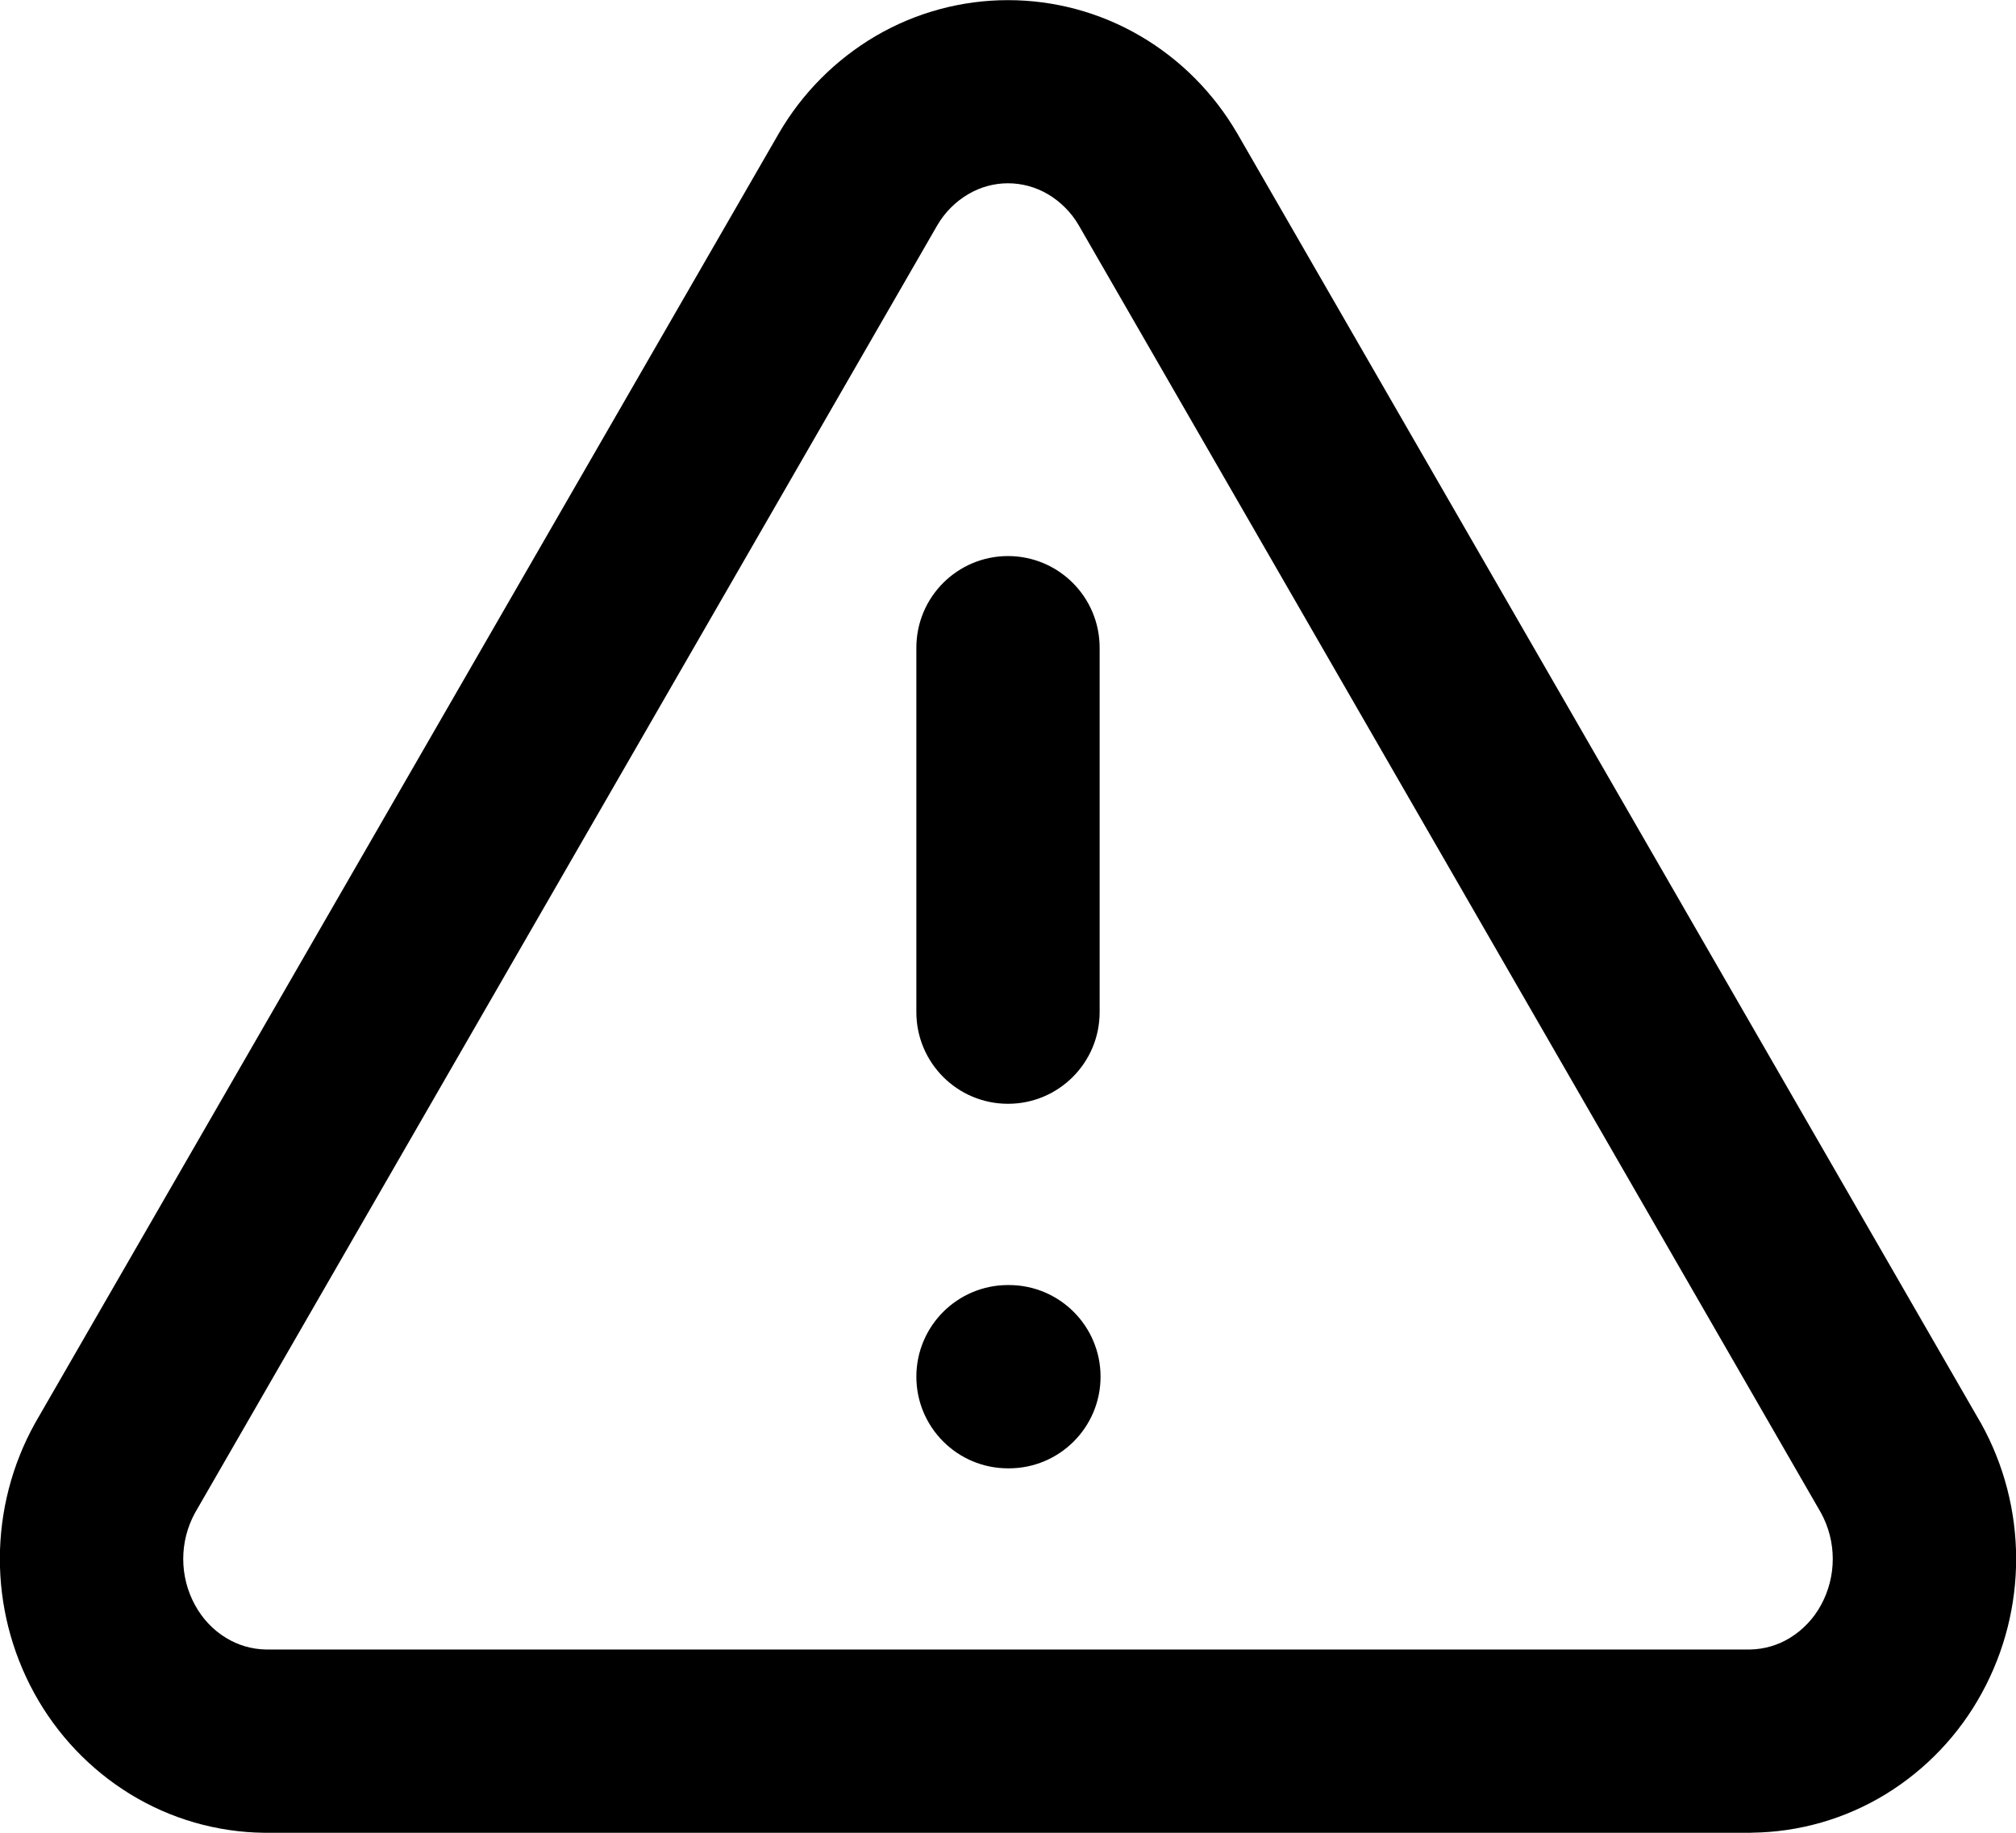
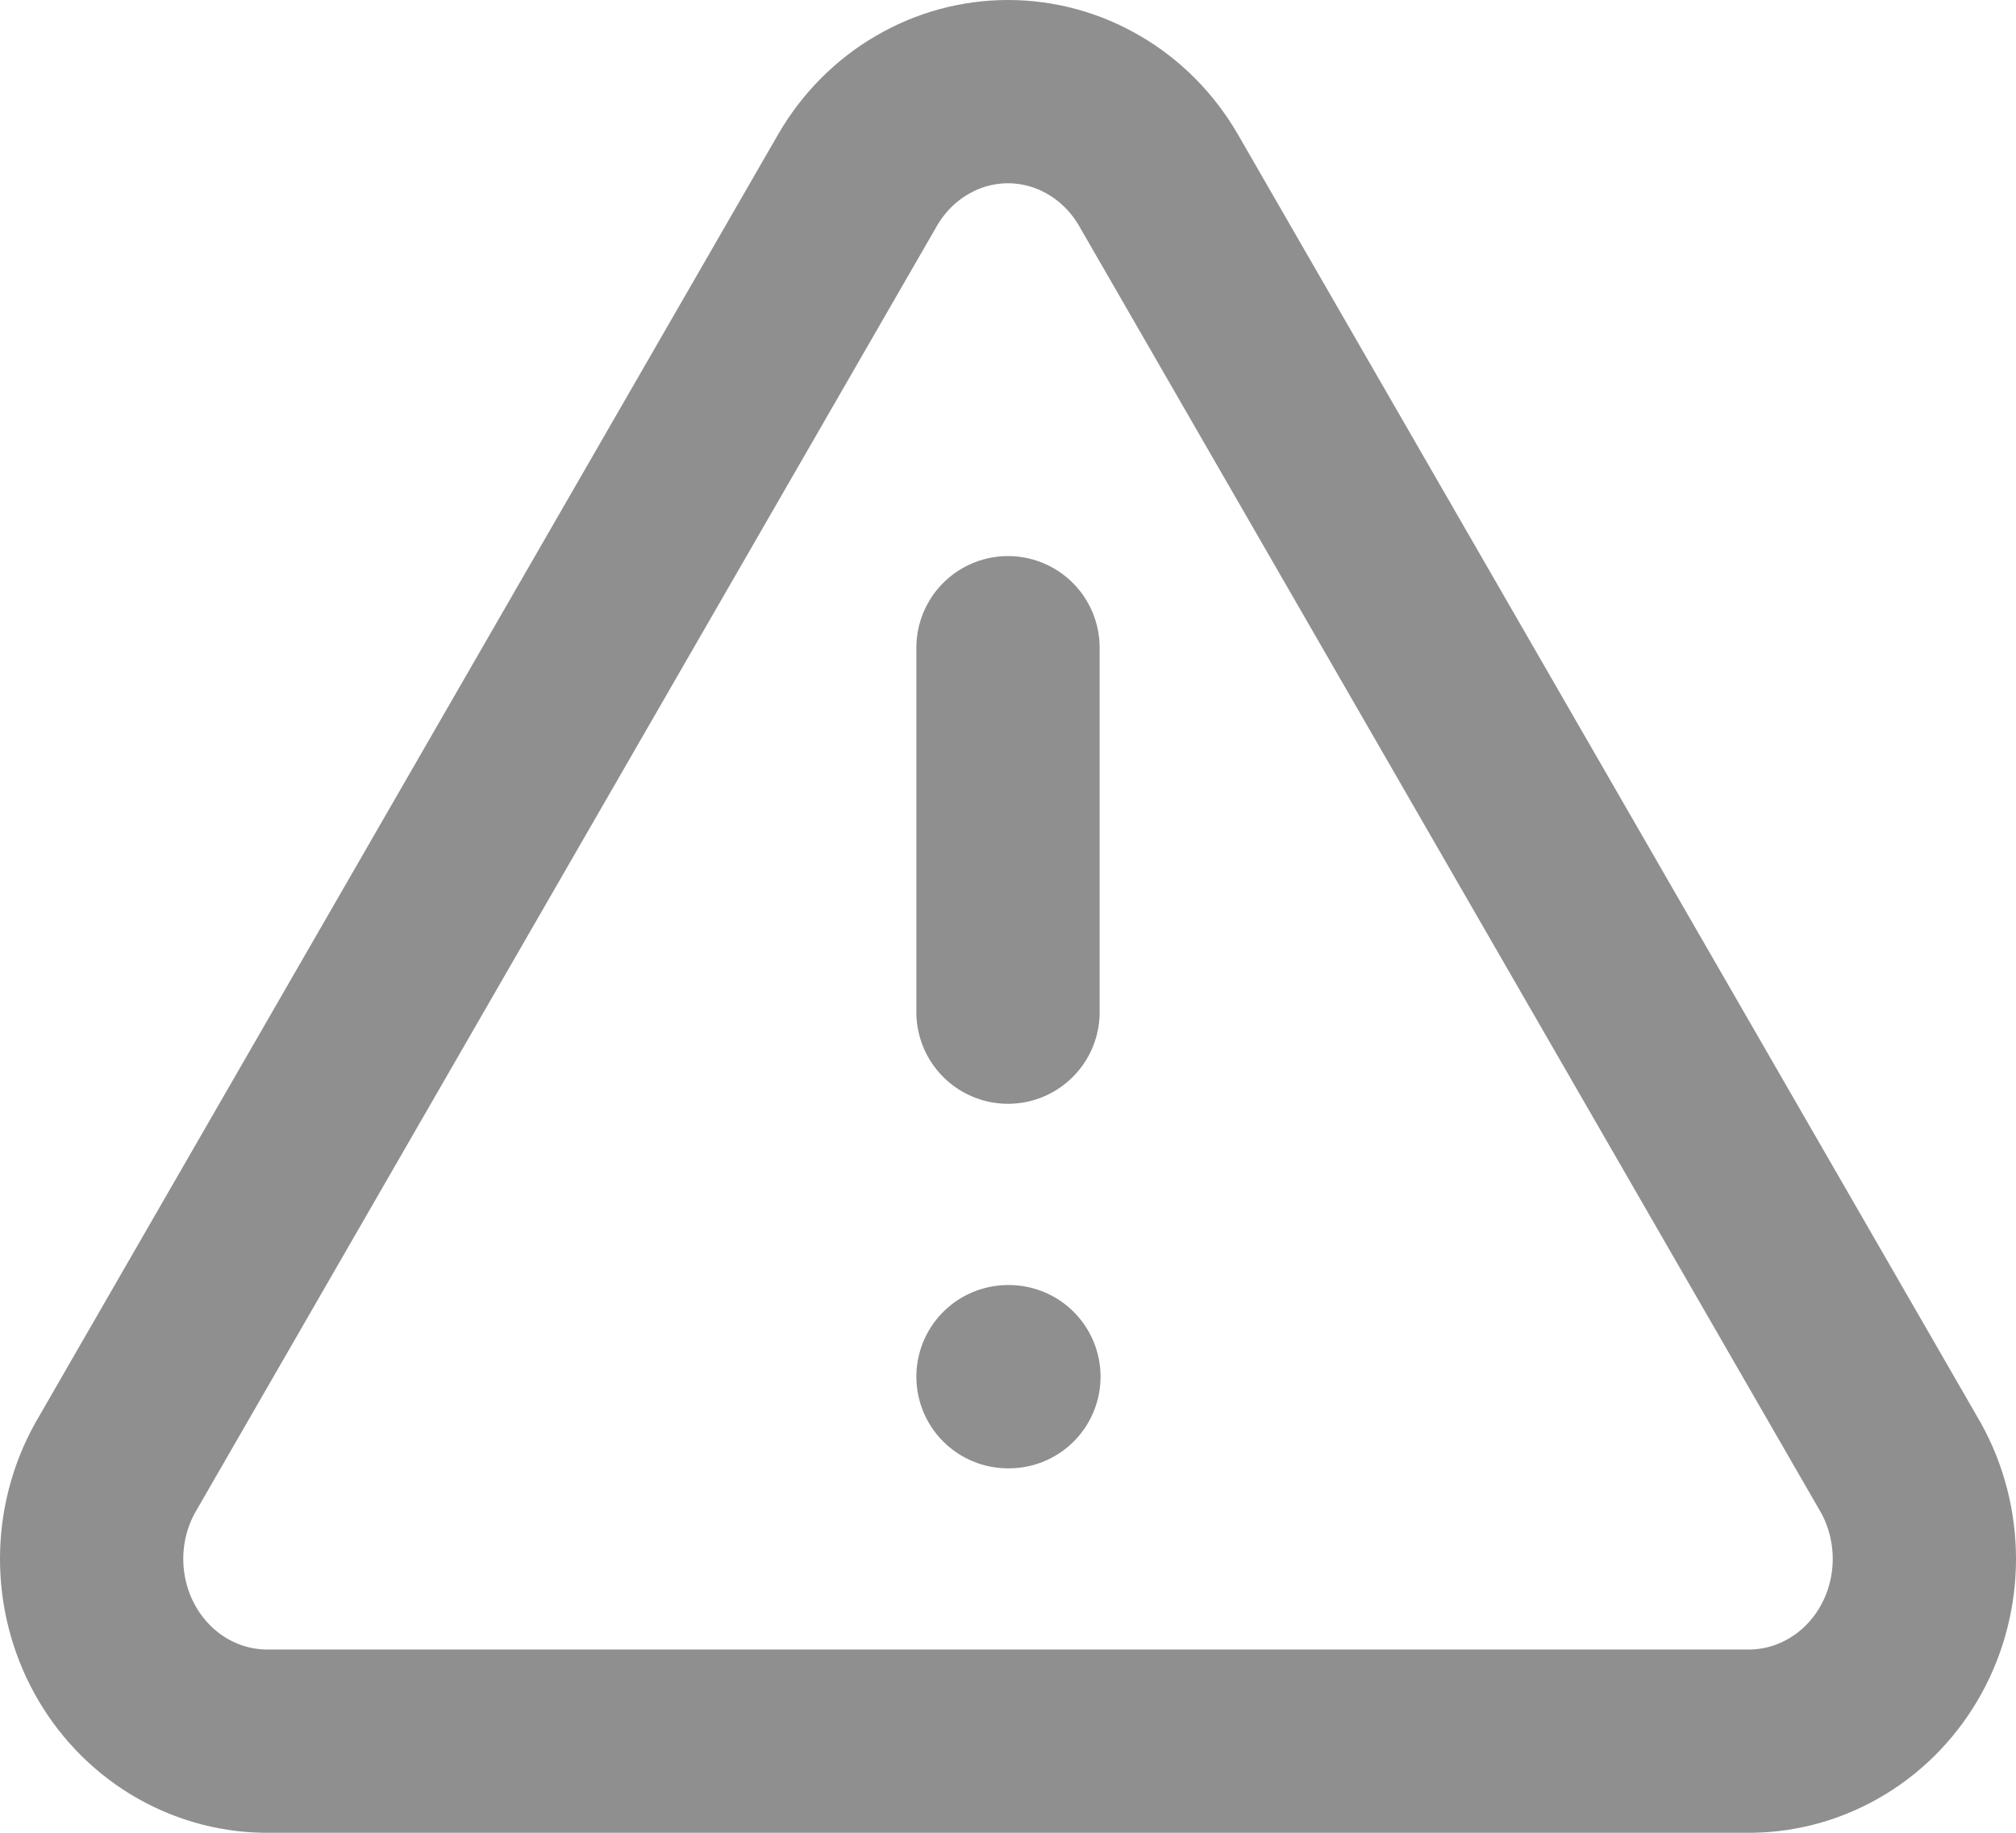
- <svg xmlns="http://www.w3.org/2000/svg" width="22" height="20">
-   <path fill-rule="evenodd" clip-rule="evenodd" d="M9.556.393a2.859 2.859 0 012.888 0c.438.256.8.622 1.056 1.06l.003.005 8.107 14.06.008.013a3.048 3.048 0 01.008 2.946 2.954 2.954 0 01-1.048 1.102 2.86 2.86 0 01-1.46.42l-.011.001H2.882a2.86 2.86 0 01-1.46-.421c-.44-.27-.8-.65-1.048-1.102a3.049 3.049 0 01.008-2.946l.008-.014L8.5 1.454A2.95 2.95 0 019.556.393zM11 2c-.15 0-.3.04-.434.119a.949.949 0 00-.338.34l-8.1 14.05a1.049 1.049 0 000 1.006c.083.152.2.274.337.357A.86.86 0 002.9 18h16.2a.86.86 0 00.435-.128.954.954 0 00.337-.357 1.049 1.049 0 000-1.006L11.774 2.462l-.001-.002a.949.949 0 00-.338-.341A.859.859 0 0011 2zm0 4.068a1 1 0 011 1v3.977a1 1 0 11-2 0V7.068a1 1 0 011-1zm-1 8.955a1 1 0 011-1h.01a1 1 0 110 2H11a1 1 0 01-1-1z" />
+ <svg xmlns="http://www.w3.org/2000/svg" width="22" height="20" viewBox="0 0 22 20" fill="none">
+   <path d="M11 7.068V11.045M11 15.023H11.01M9.363 1.957L1.257 16.017C1.089 16.318 1.001 16.659 1 17.006C0.999 17.353 1.086 17.695 1.251 17.996C1.417 18.298 1.655 18.549 1.943 18.725C2.232 18.901 2.559 18.996 2.893 19H19.107C19.441 18.996 19.768 18.901 20.056 18.725C20.345 18.549 20.583 18.298 20.749 17.996C20.914 17.695 21.001 17.353 21 17.006C20.999 16.659 20.911 16.318 20.744 16.017L12.637 1.957C12.466 1.665 12.226 1.423 11.939 1.256C11.652 1.088 11.329 1 11 1C10.671 1 10.348 1.088 10.061 1.256C9.774 1.423 9.534 1.665 9.363 1.957Z" stroke="#8F8F8F" stroke-width="2" stroke-linecap="round" stroke-linejoin="round" />
</svg>
